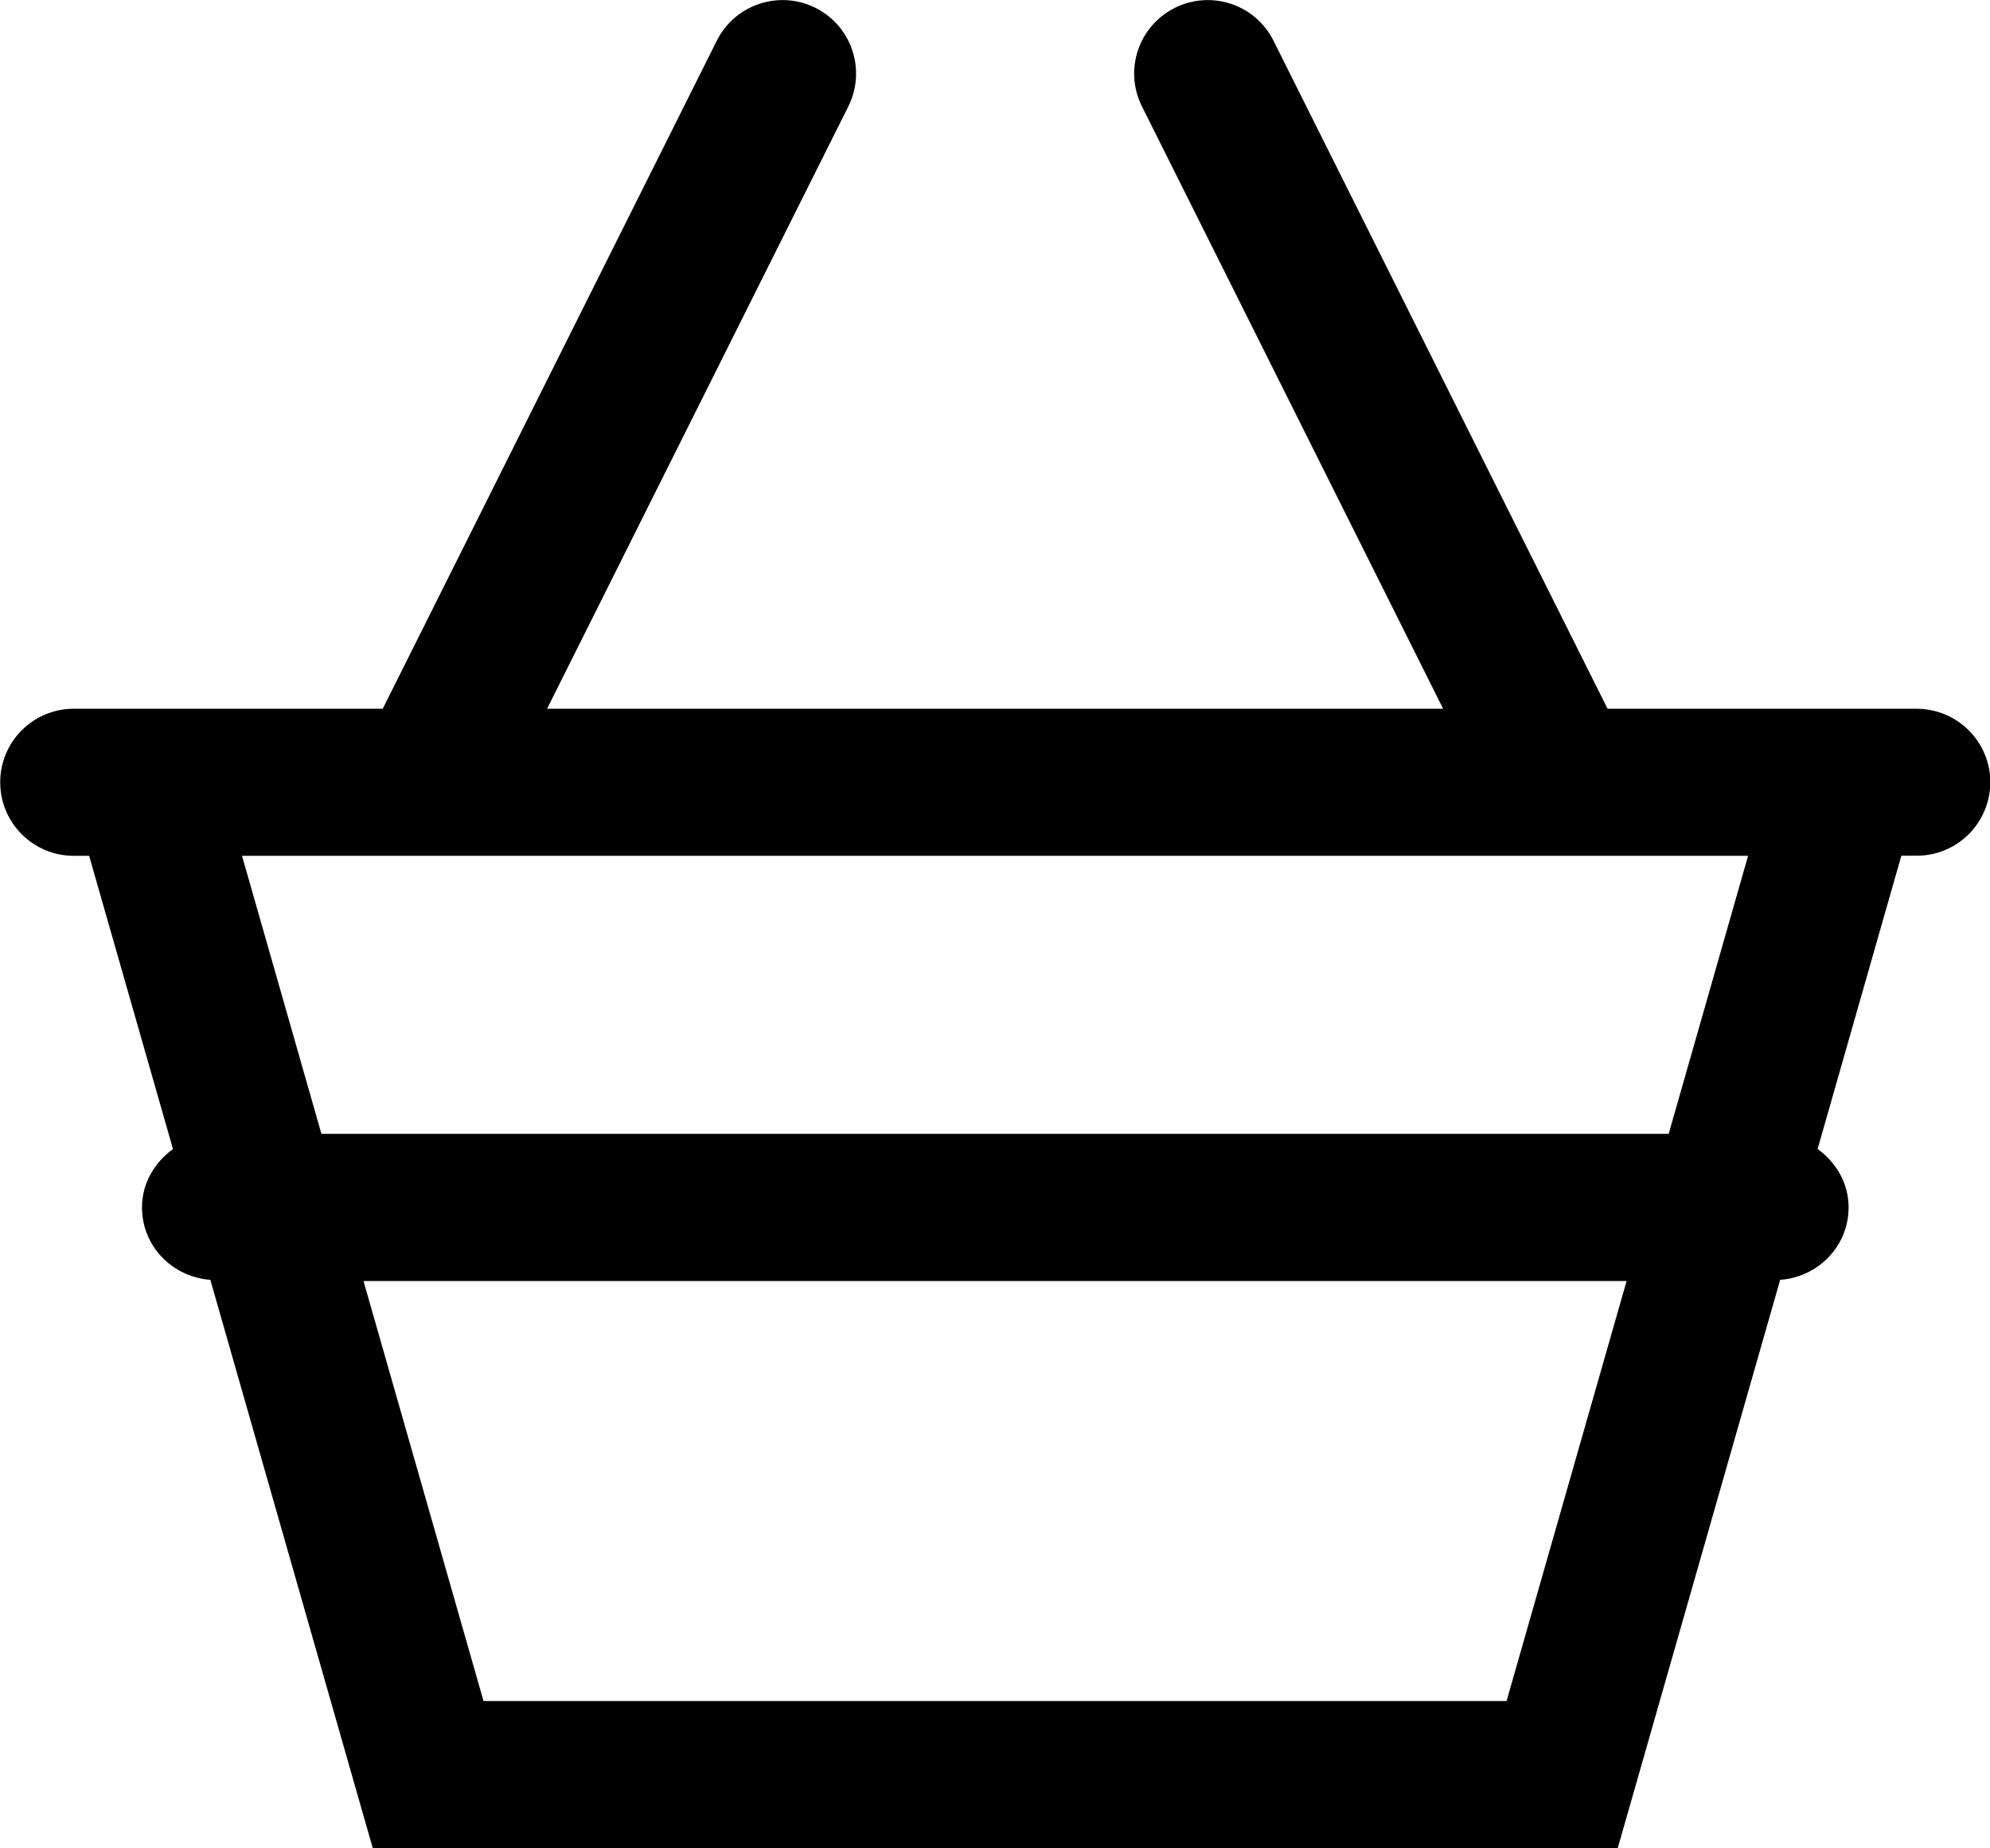
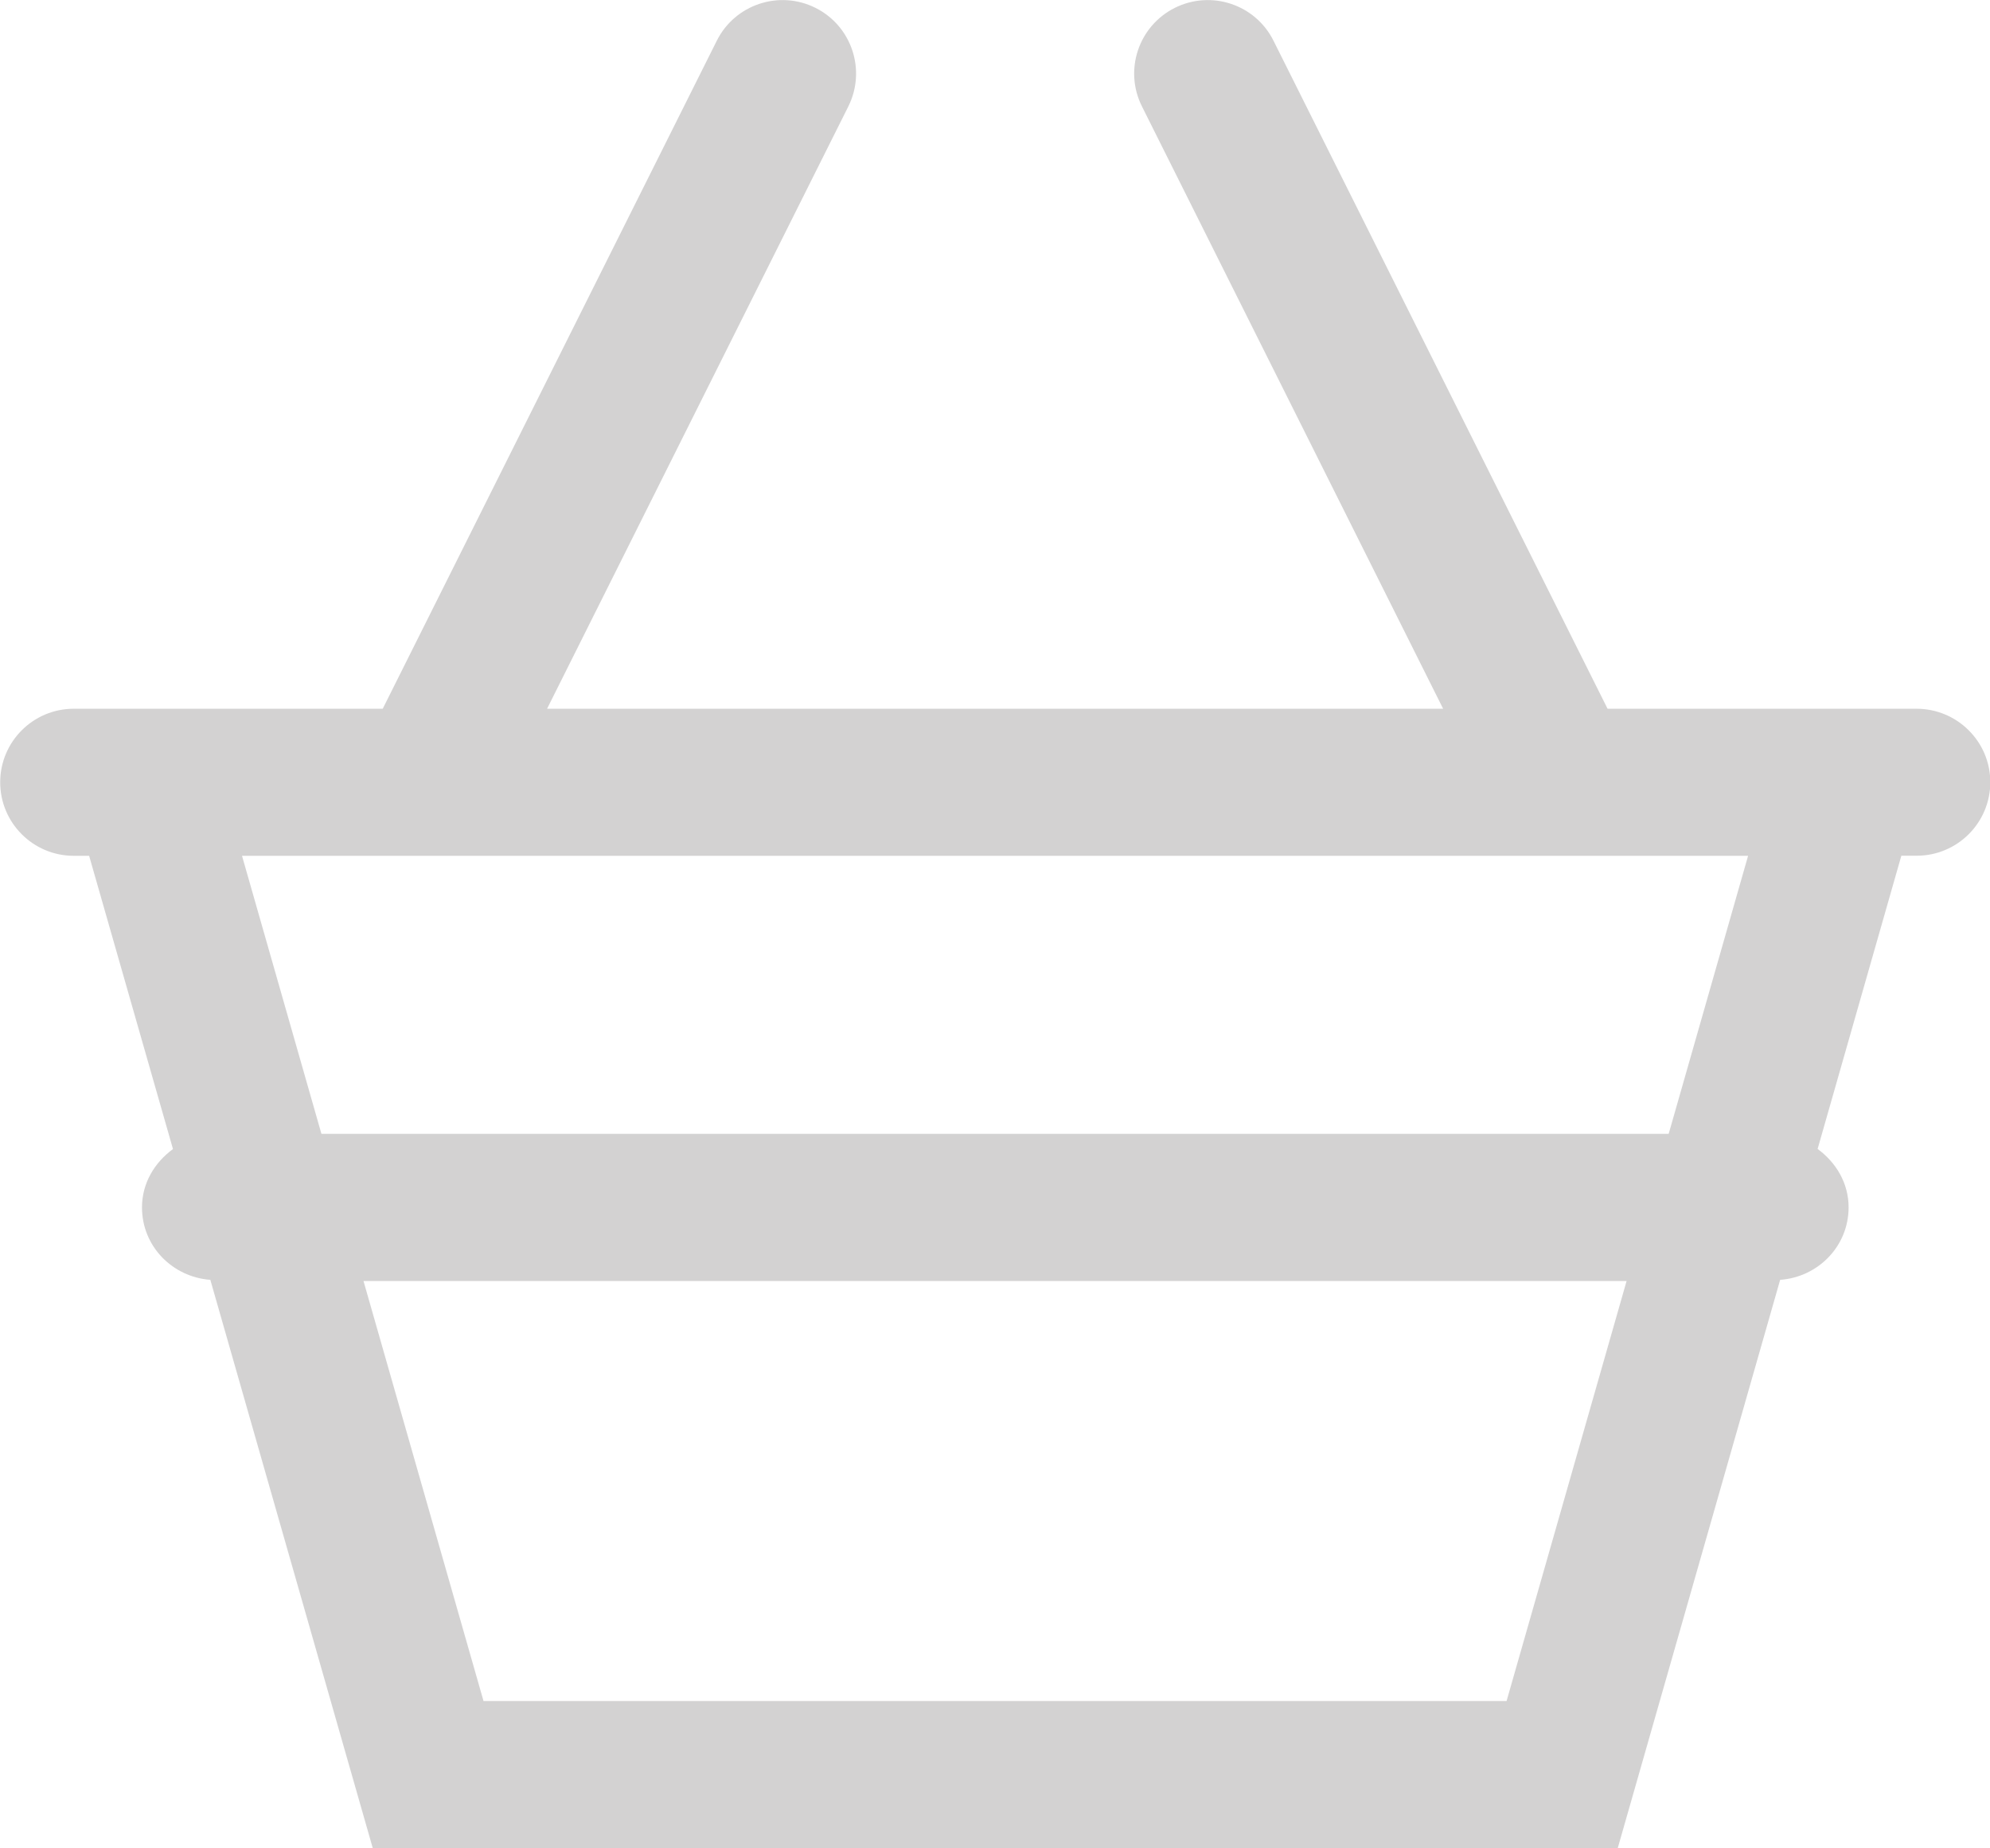
<svg xmlns="http://www.w3.org/2000/svg" version="1.1" id="Layer_1" x="0px" y="0px" width="20.294px" height="18.849px" viewBox="264.205 370.961 20.294 18.849" enable-background="new 264.205 370.961 20.294 18.849" xml:space="preserve">
-   <path fill="currentColor" d="M283.75,378.19h-3.151l-3.407-6.814c-0.185-0.37-0.634-0.52-1.006-0.335 c-0.371,0.186-0.521,0.636-0.335,1.006l3.071,6.143h-9.138l3.072-6.143c0.185-0.371,0.035-0.821-0.335-1.006 c-0.37-0.185-0.821-0.035-1.006,0.335l-3.407,6.814h-3.151c-0.414,0-0.75,0.336-0.75,0.75s0.336,0.75,0.75,0.75h0.157l0.855,2.991 c-0.187,0.137-0.316,0.347-0.316,0.595c0,0.396,0.309,0.71,0.697,0.739l1.656,5.795h12.697l1.656-5.795 c0.388-0.028,0.698-0.344,0.698-0.739c0-0.249-0.129-0.459-0.316-0.596l0.854-2.991h0.157c0.414,0,0.75-0.336,0.75-0.75 S284.164,378.19,283.75,378.19z M279.569,388.311h-10.433l-1.224-4.284h12.881L279.569,388.311z M281.222,382.526h-13.739 l-0.81-2.836h15.359L281.222,382.526z" />
+   <path fill="#d3d2d2" d="M283.75,378.19h-3.151l-3.407-6.814c-0.185-0.37-0.634-0.52-1.006-0.335 c-0.371,0.186-0.521,0.636-0.335,1.006l3.071,6.143h-9.138l3.072-6.143c0.185-0.371,0.035-0.821-0.335-1.006 c-0.37-0.185-0.821-0.035-1.006,0.335l-3.407,6.814h-3.151c-0.414,0-0.75,0.336-0.75,0.75s0.336,0.75,0.75,0.75h0.157l0.855,2.991 c-0.187,0.137-0.316,0.347-0.316,0.595c0,0.396,0.309,0.71,0.697,0.739l1.656,5.795h12.697l1.656-5.795 c0.388-0.028,0.698-0.344,0.698-0.739c0-0.249-0.129-0.459-0.316-0.596l0.854-2.991h0.157c0.414,0,0.75-0.336,0.75-0.75 S284.164,378.19,283.75,378.19z M279.569,388.311h-10.433l-1.224-4.284h12.881L279.569,388.311z M281.222,382.526h-13.739 l-0.81-2.836h15.359L281.222,382.526z" />
</svg>
